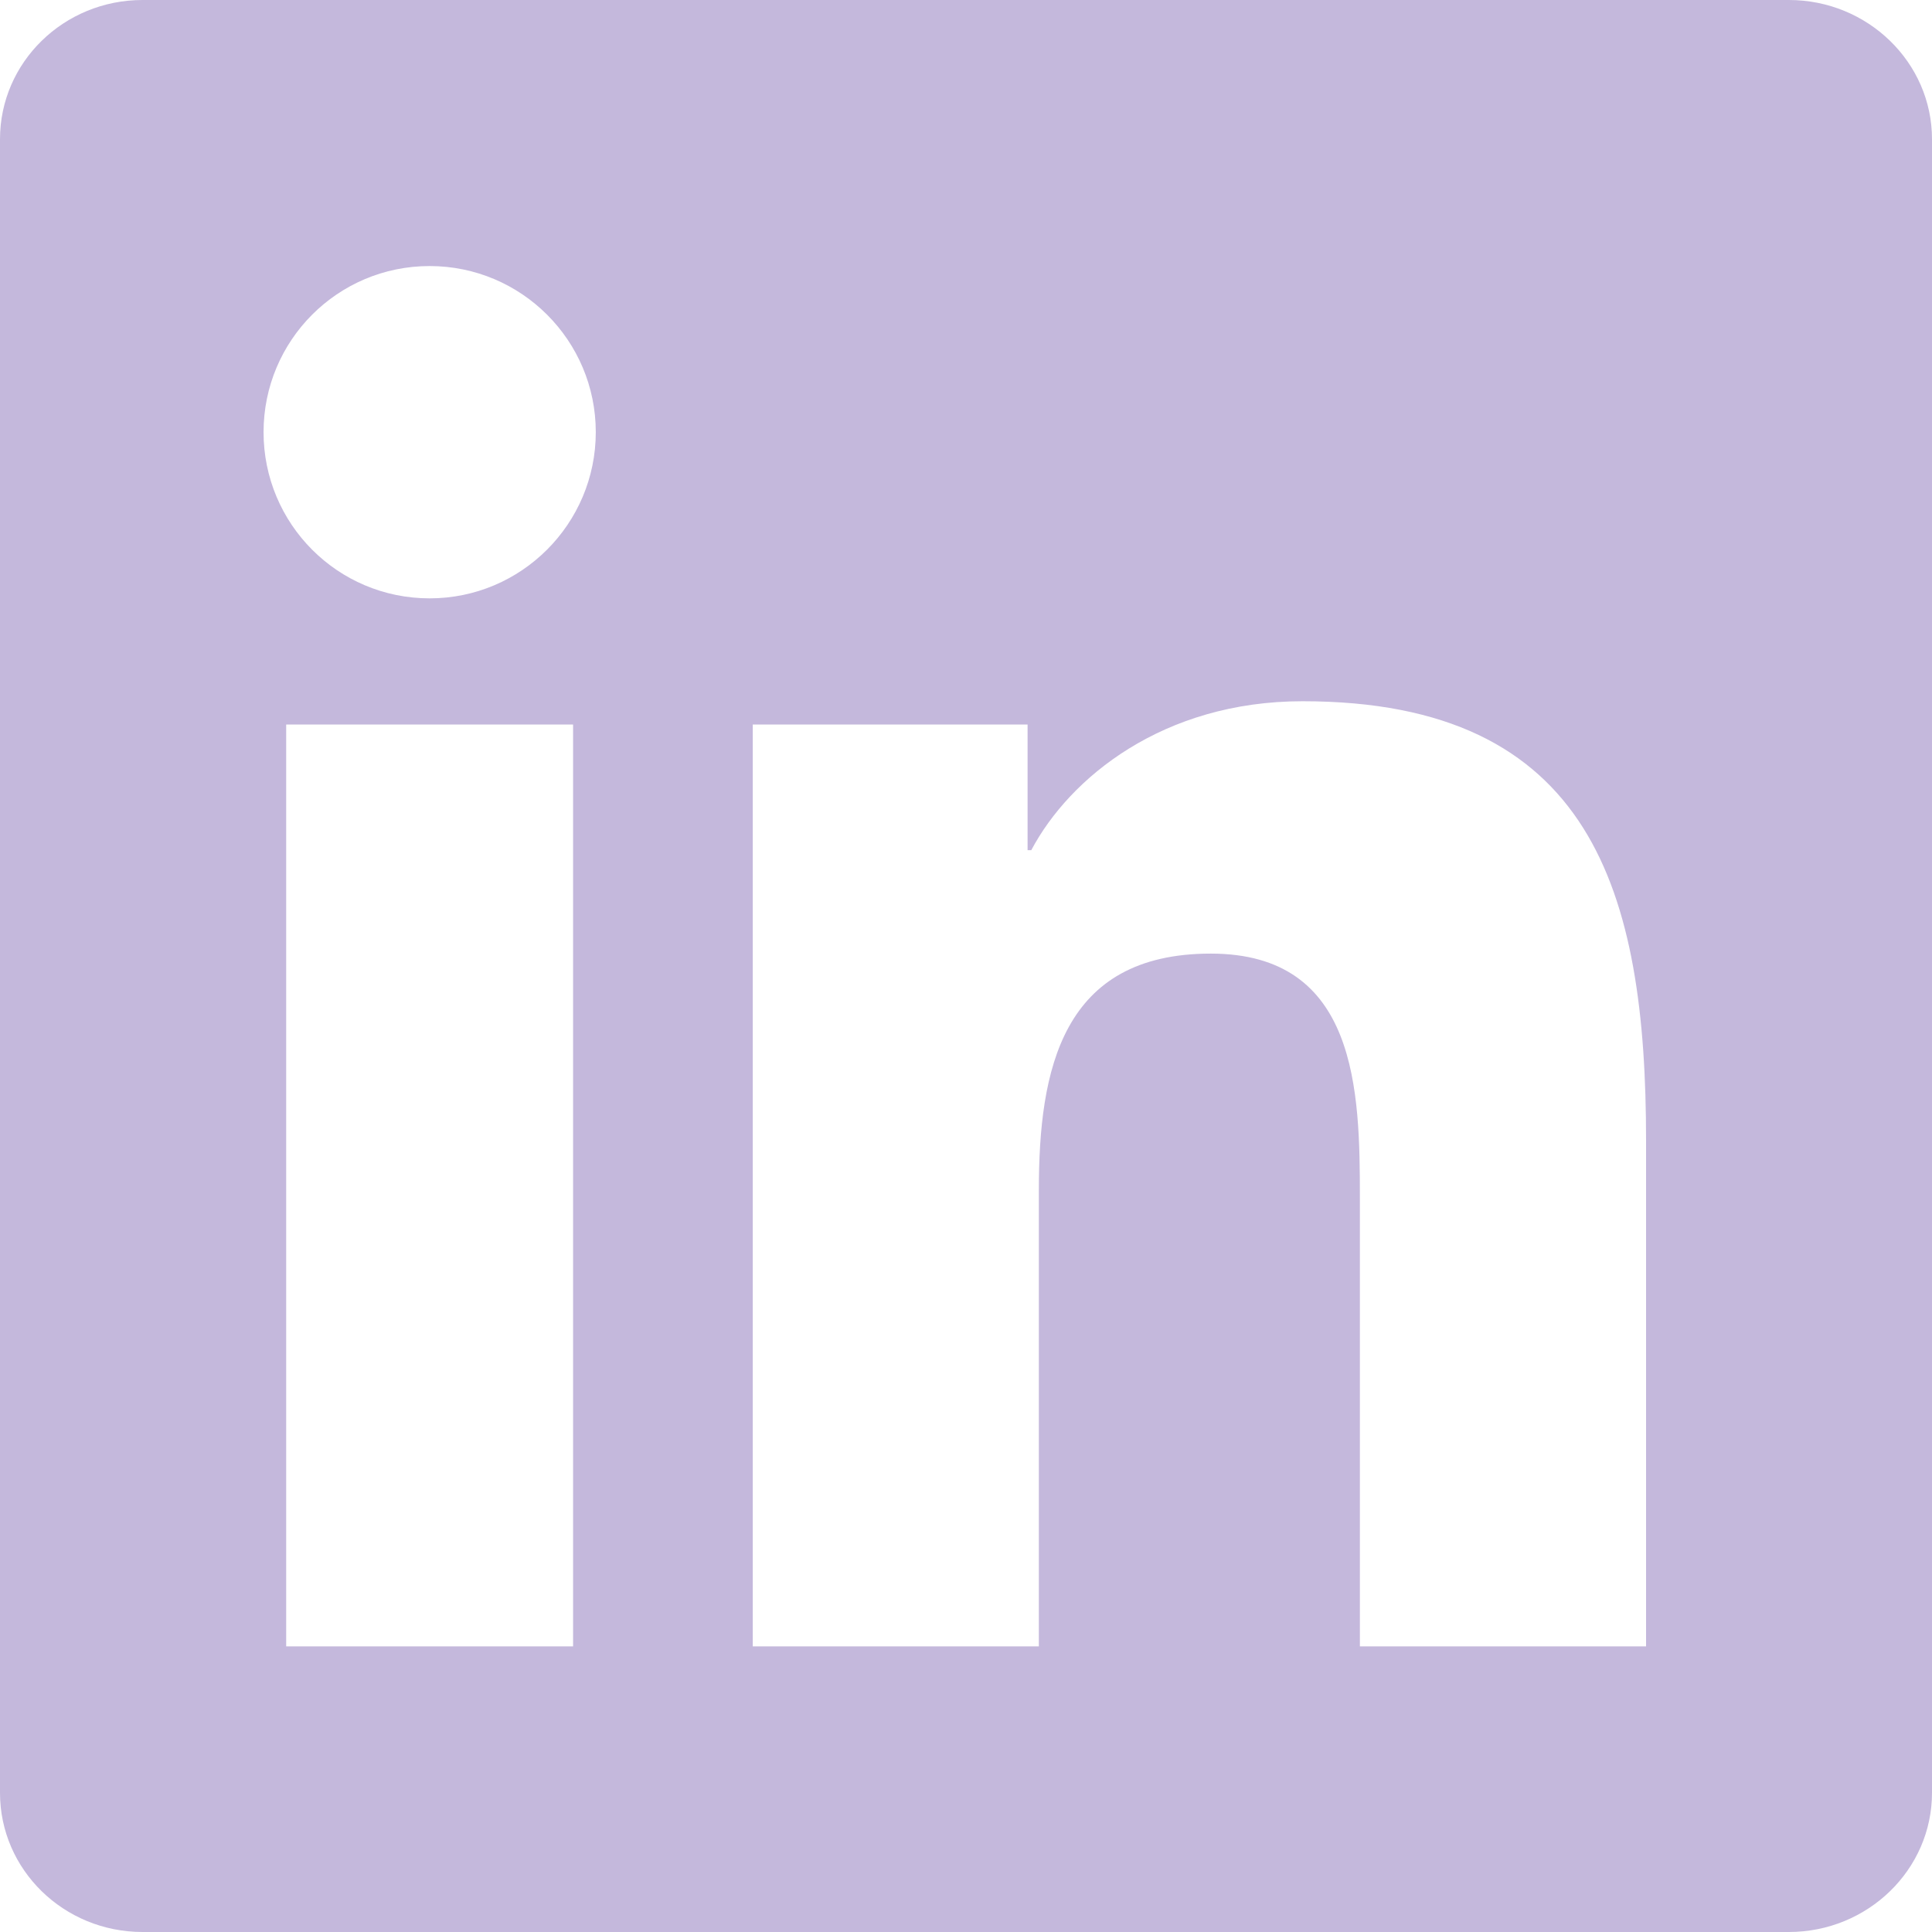
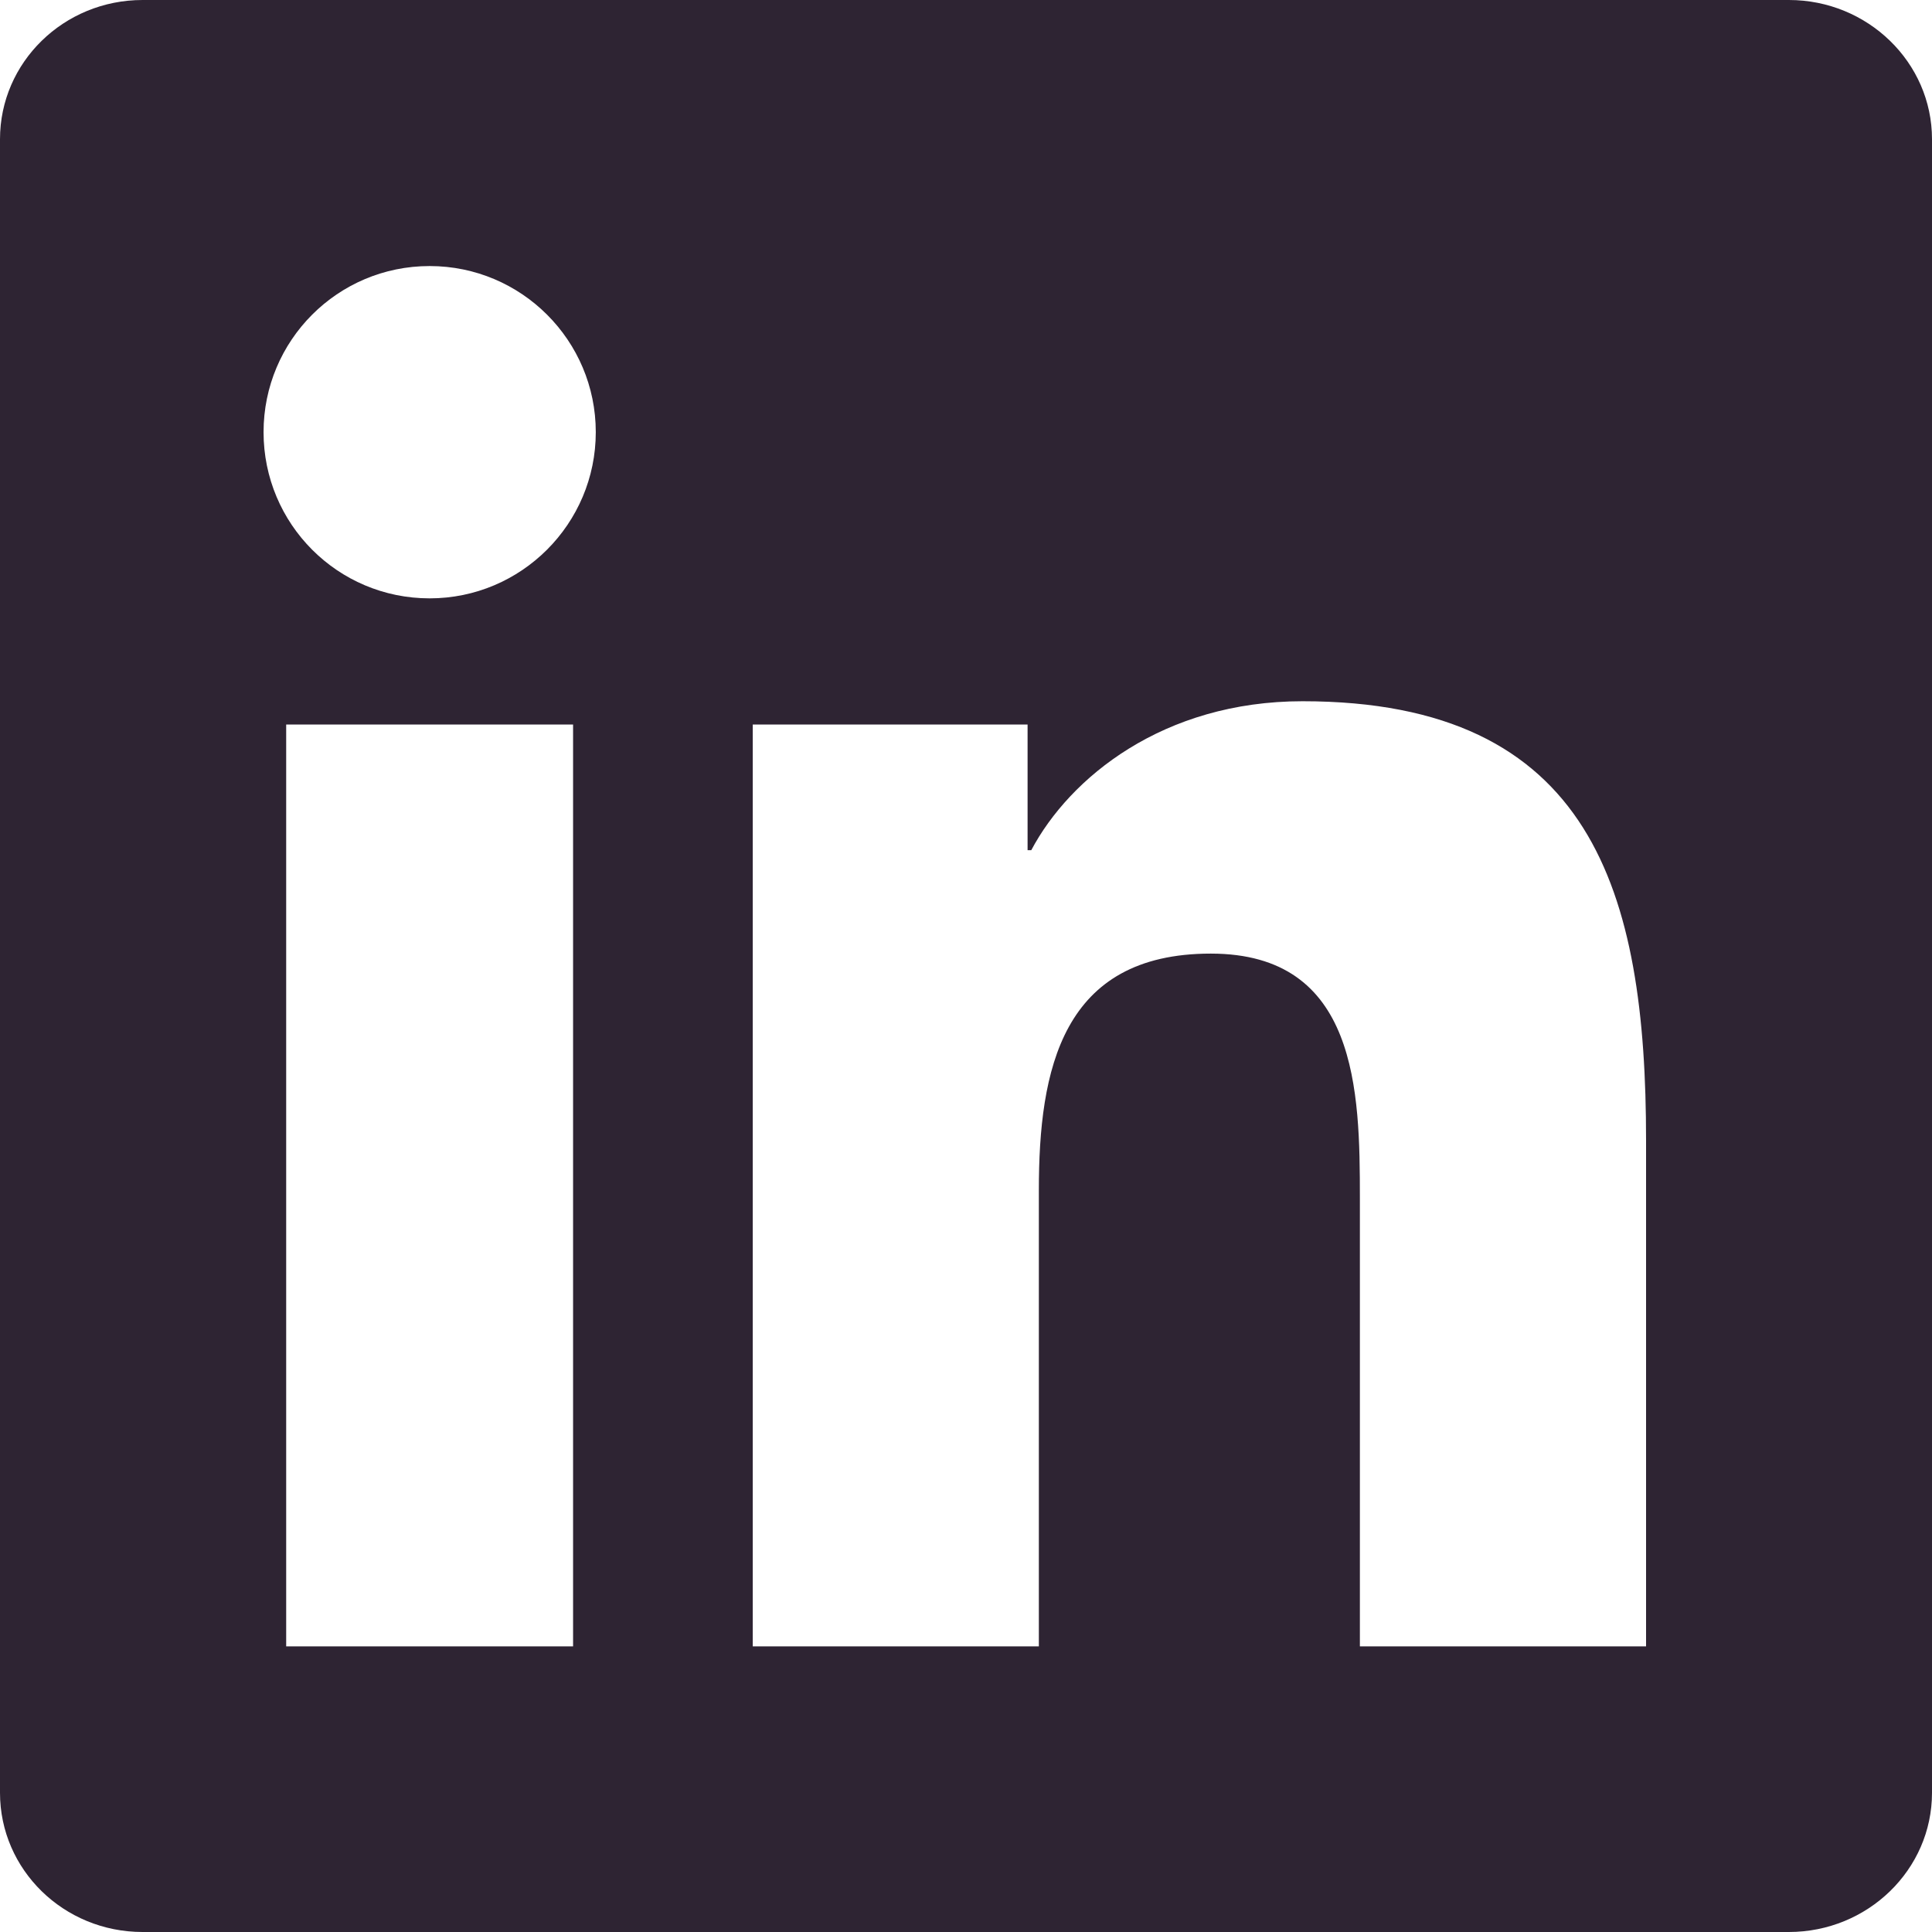
<svg xmlns="http://www.w3.org/2000/svg" role="img" viewBox="0 0 24 24">
-   <path fill="#c4b8dc" d="M20.447 20.452h-3.554v-5.569c0-1.328-.027-3.037-1.852-3.037-1.853 0-2.136 1.445-2.136 2.939v5.667H9.351V9h3.414v1.561h.046c.477-.9 1.637-1.85 3.37-1.85 3.601 0 4.267 2.37 4.267 5.455v6.286zM5.337 7.433c-1.144 0-2.063-.926-2.063-2.065 0-1.138.92-2.063 2.063-2.063 1.14 0 2.064.925 2.064 2.063 0 1.139-.925 2.065-2.064 2.065zm1.782 13.019H3.555V9h3.564v11.452zM22.225 0H1.771C.792 0 0 .774 0 1.729v20.542C0 23.227.792 24 1.771 24h20.451C23.2 24 24 23.227 24 22.271V1.729C24 .774 23.2 0 22.222 0h.003z" />
+   <path fill="#2e2433" d="M20.447 20.452h-3.554v-5.569c0-1.328-.027-3.037-1.852-3.037-1.853 0-2.136 1.445-2.136 2.939v5.667H9.351V9h3.414v1.561h.046c.477-.9 1.637-1.85 3.37-1.85 3.601 0 4.267 2.37 4.267 5.455v6.286zM5.337 7.433c-1.144 0-2.063-.926-2.063-2.065 0-1.138.92-2.063 2.063-2.063 1.14 0 2.064.925 2.064 2.063 0 1.139-.925 2.065-2.064 2.065zm1.782 13.019H3.555V9h3.564v11.452zM22.225 0H1.771C.792 0 0 .774 0 1.729v20.542C0 23.227.792 24 1.771 24h20.451C23.2 24 24 23.227 24 22.271V1.729C24 .774 23.2 0 22.222 0h.003z" />
</svg>
